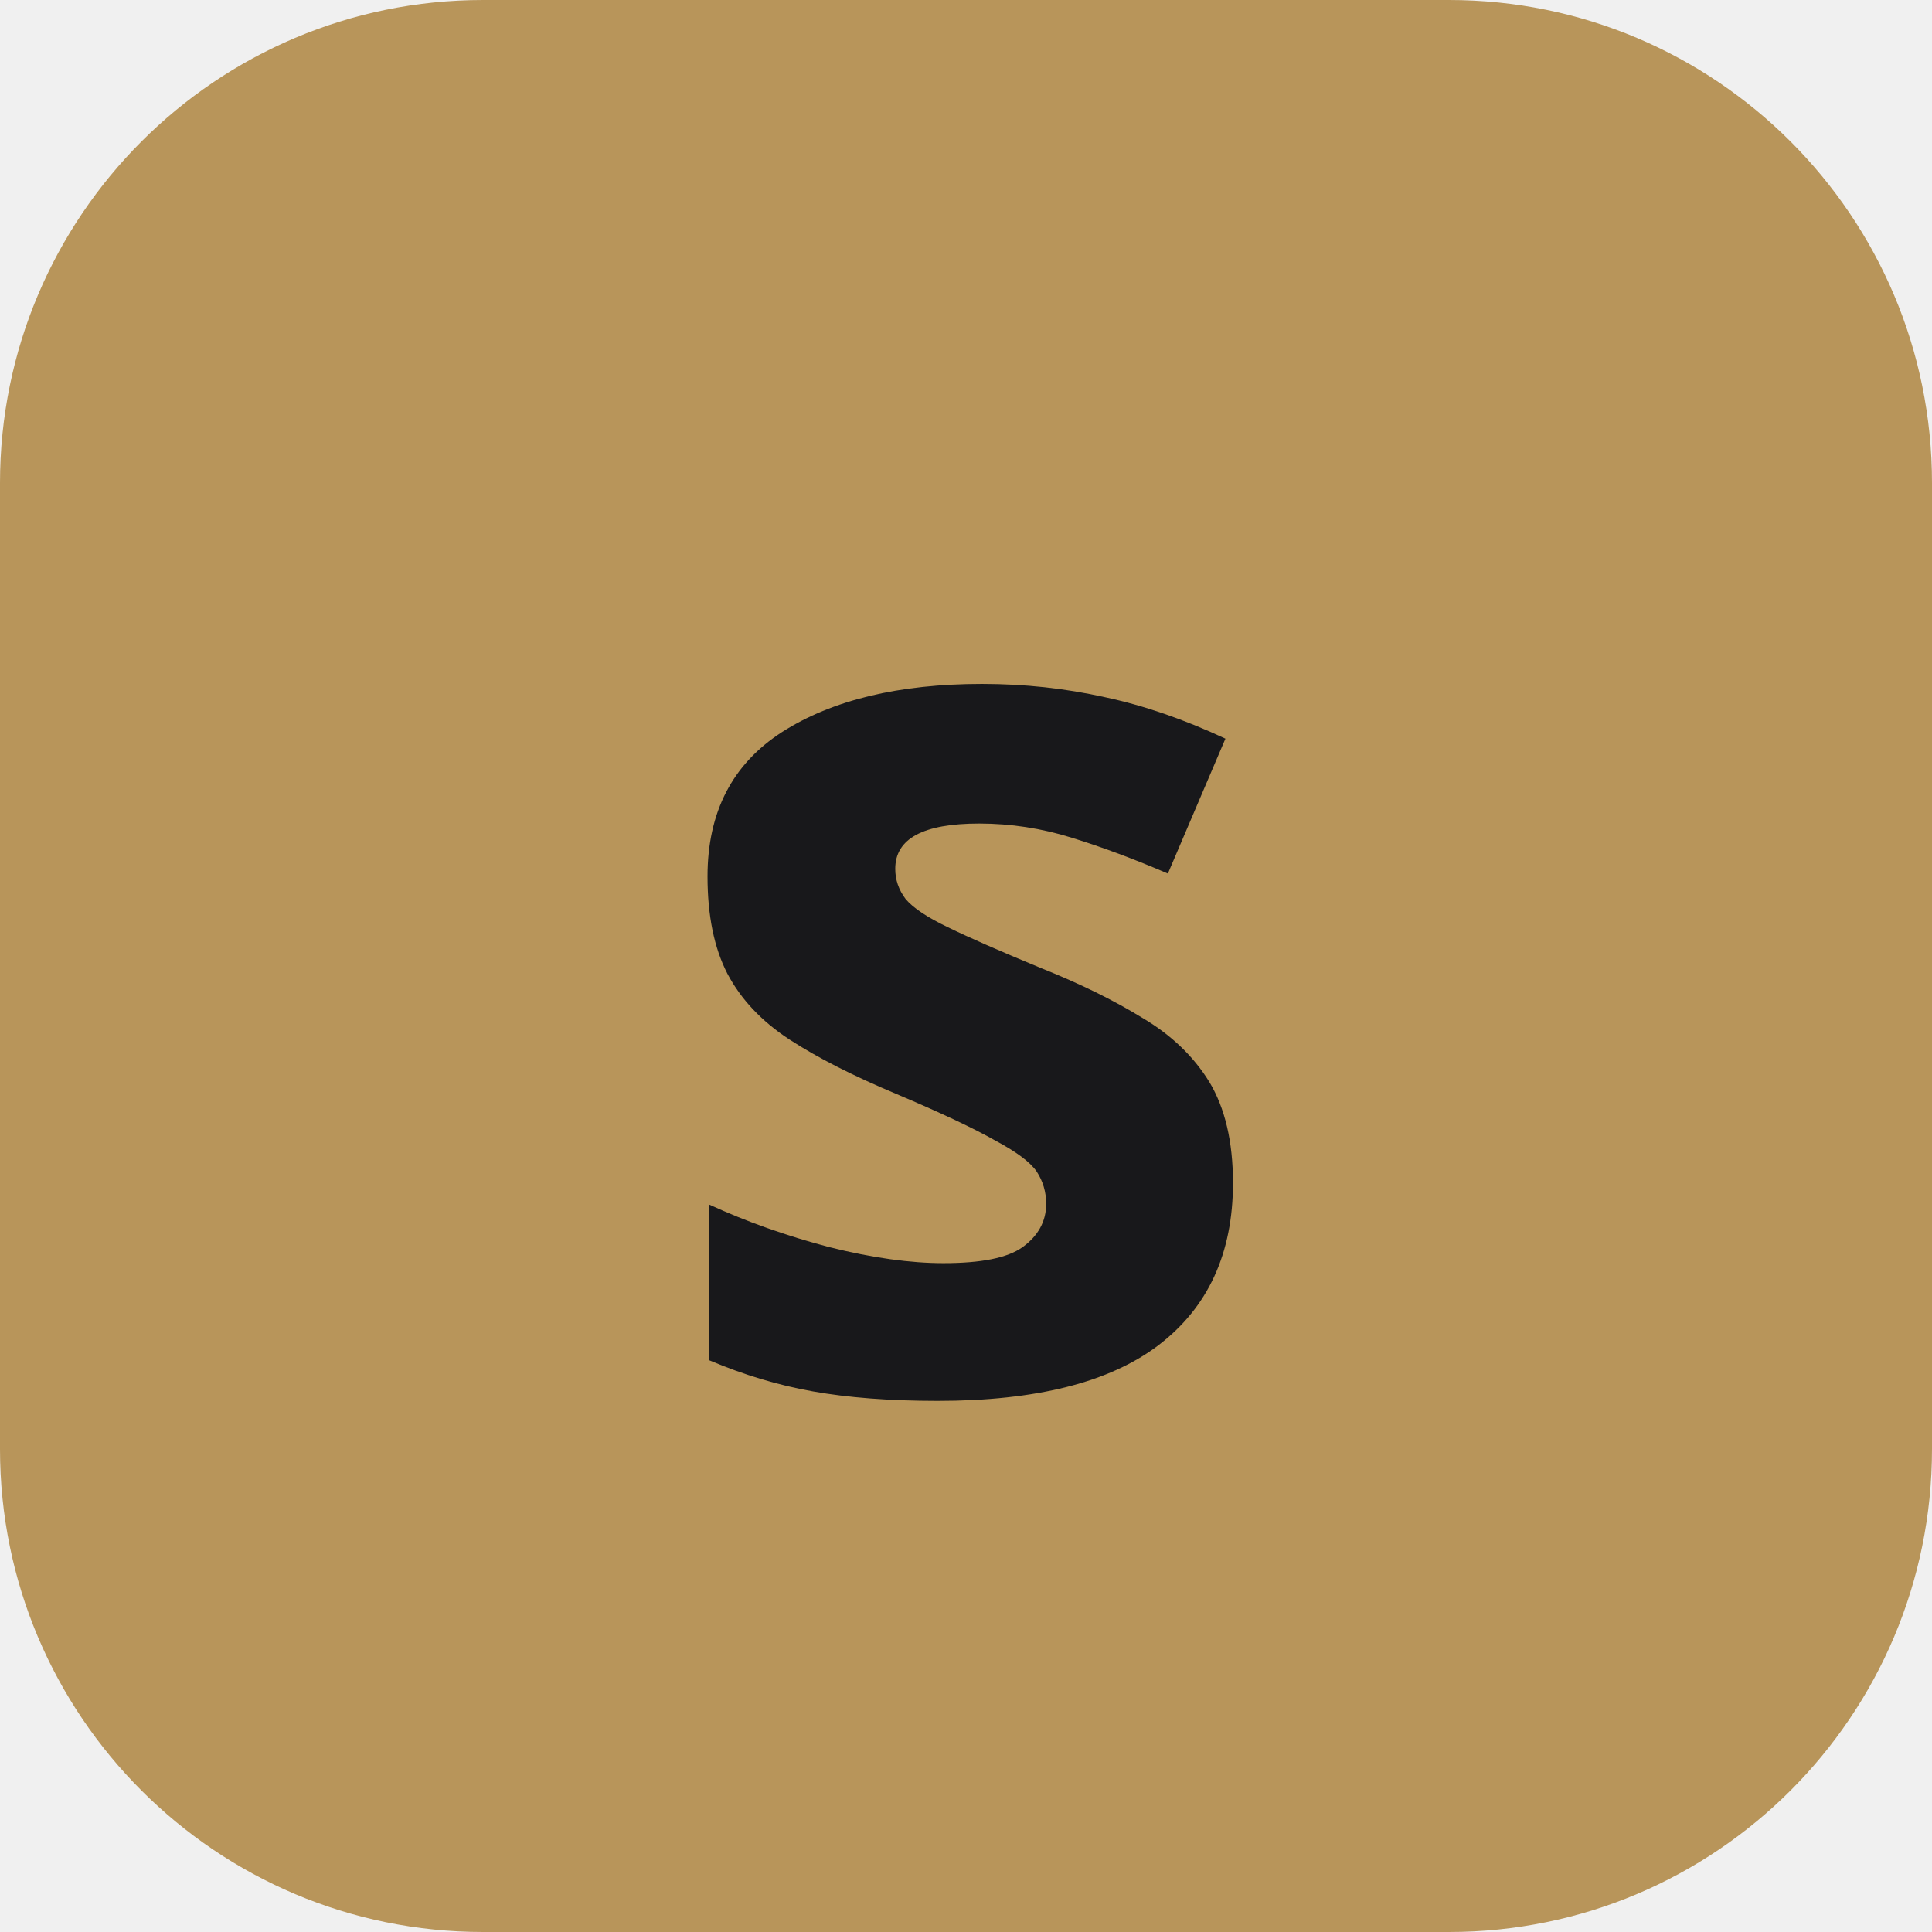
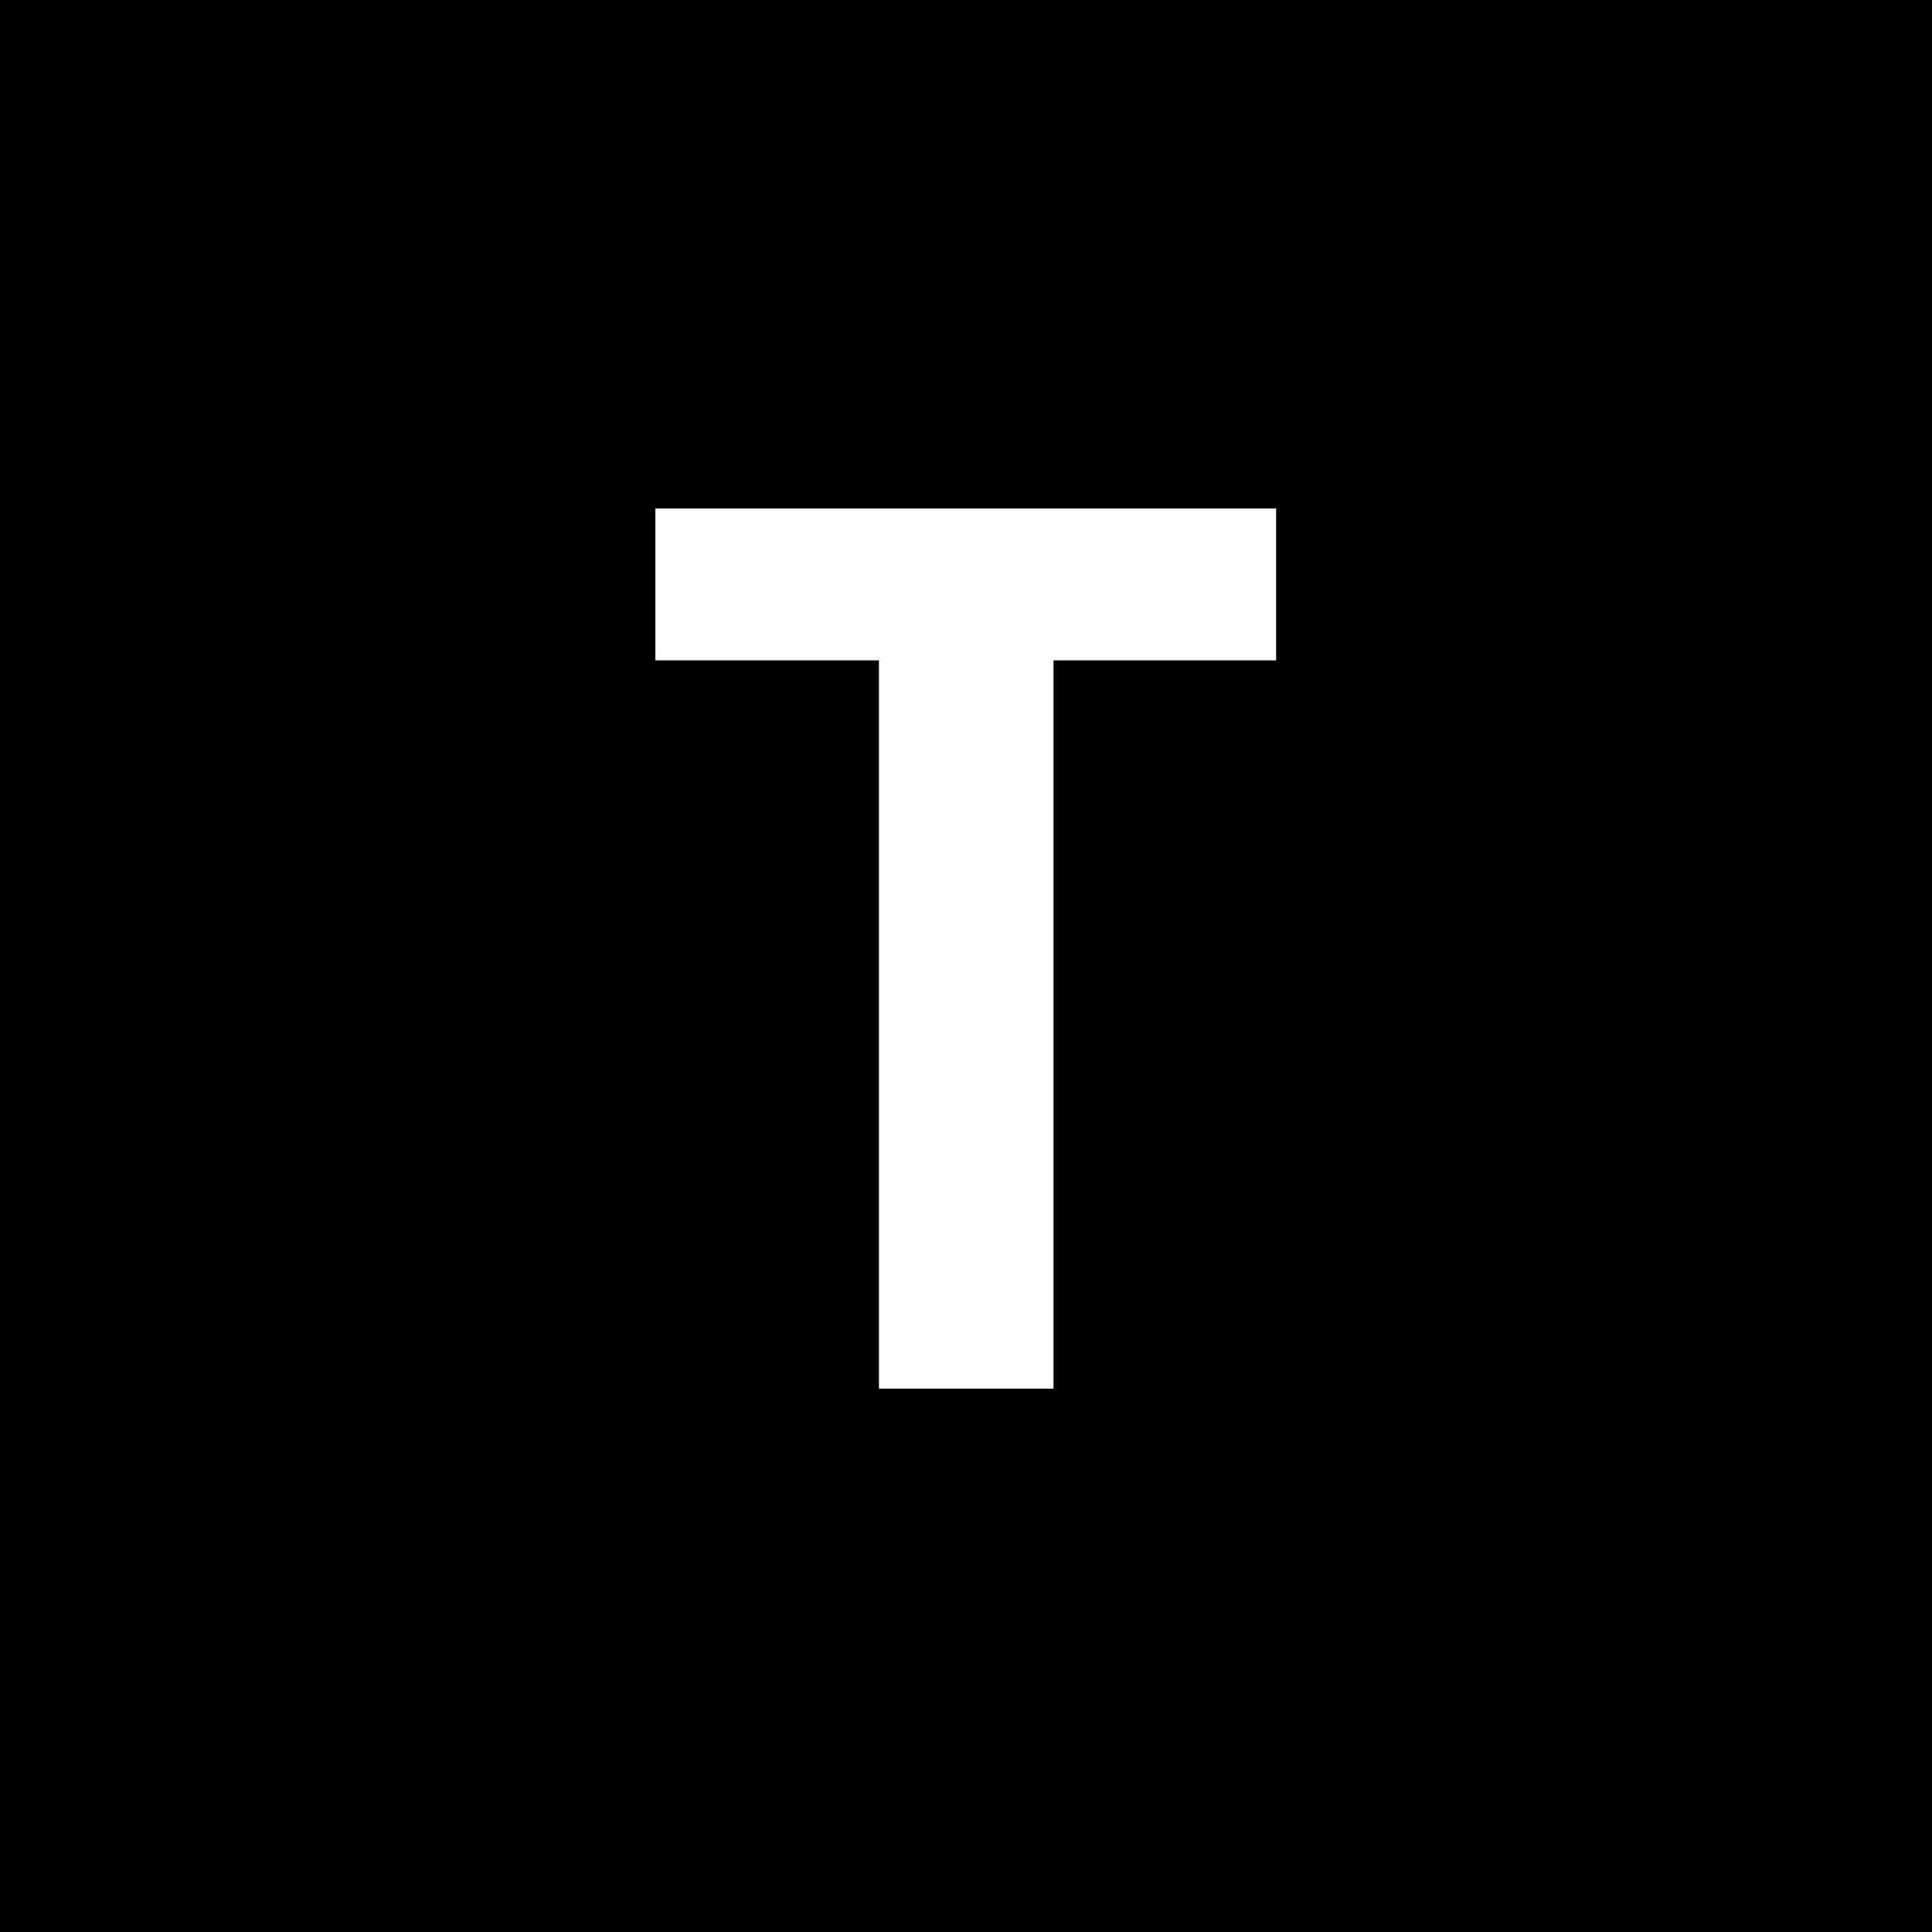
<svg xmlns="http://www.w3.org/2000/svg" width="32" height="32" viewBox="0 0 32 32">
-   <rect width="32" height="32" rx="8" fill="#B8955A" />
-   <text x="16" y="23" font-family="ui-sans-serif, system-ui, sans-serif" font-size="21" font-weight="600" text-anchor="middle" fill="#18181b">s</text>
+   <rect width="32" height="32" fill="#000" />
+   <text x="16" y="23" font-family="ui-monospace, monospace" font-size="20" font-weight="800" text-anchor="middle" fill="#fff">T</text>
</svg>
